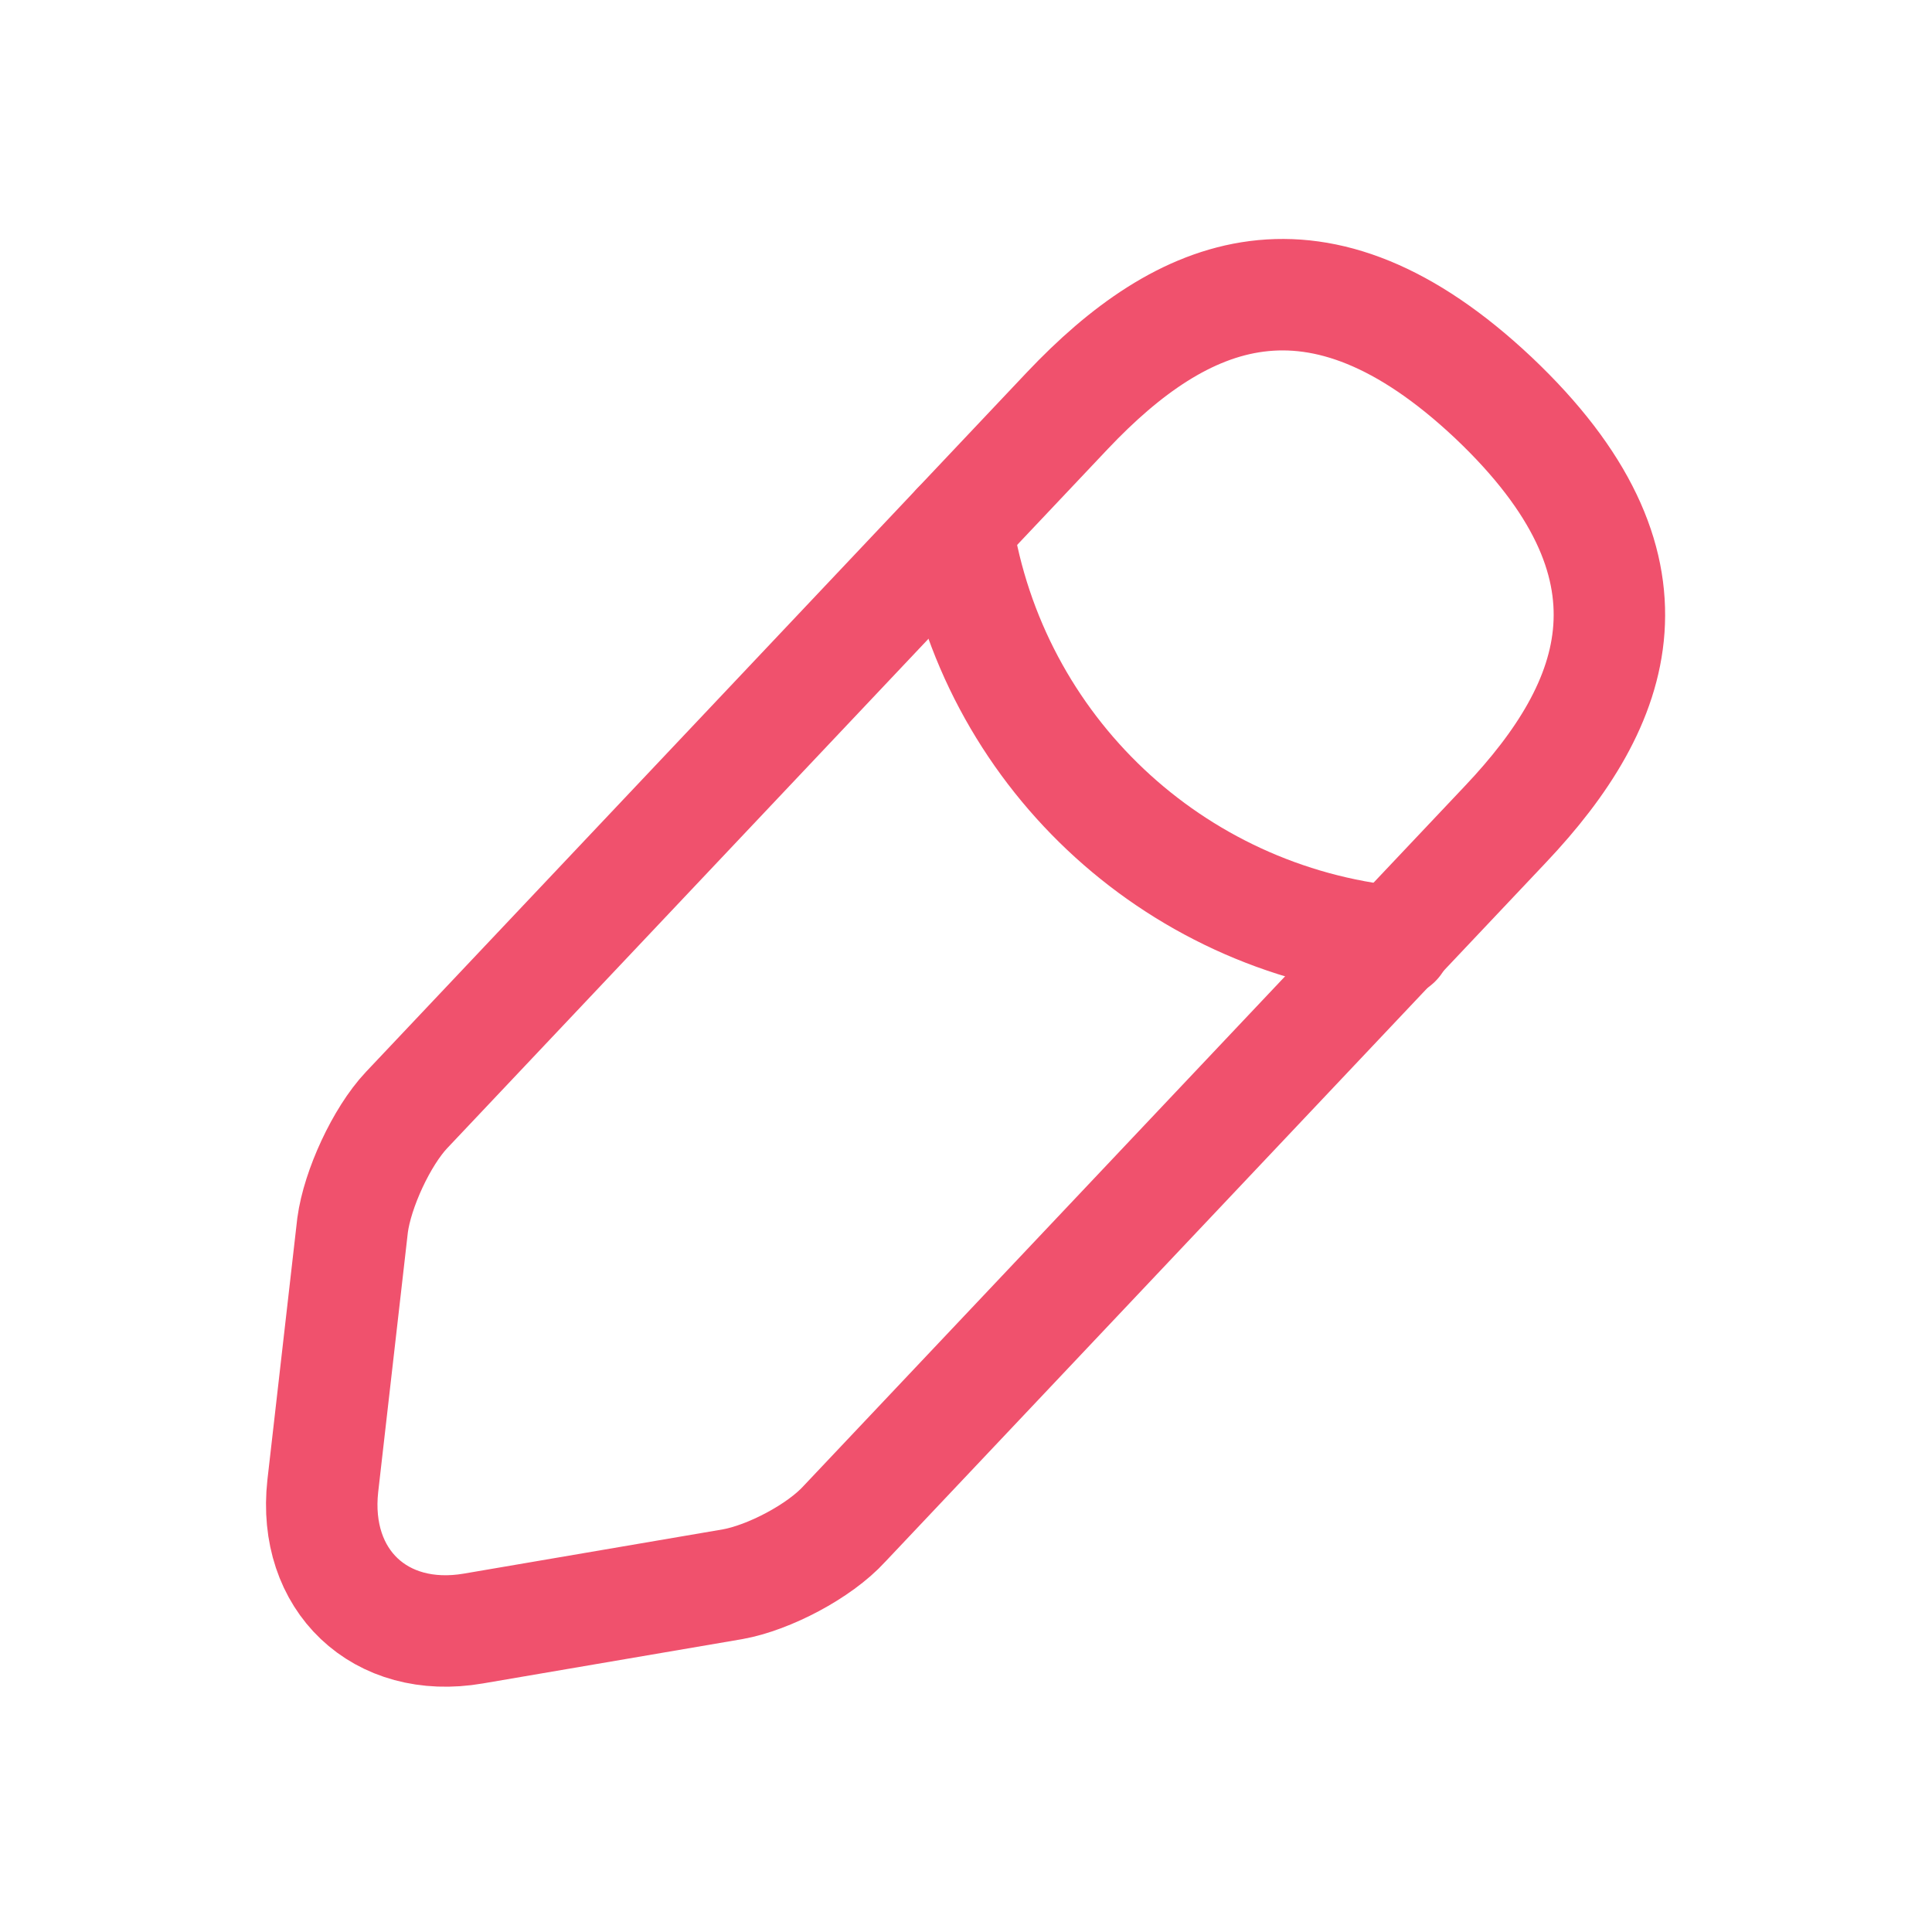
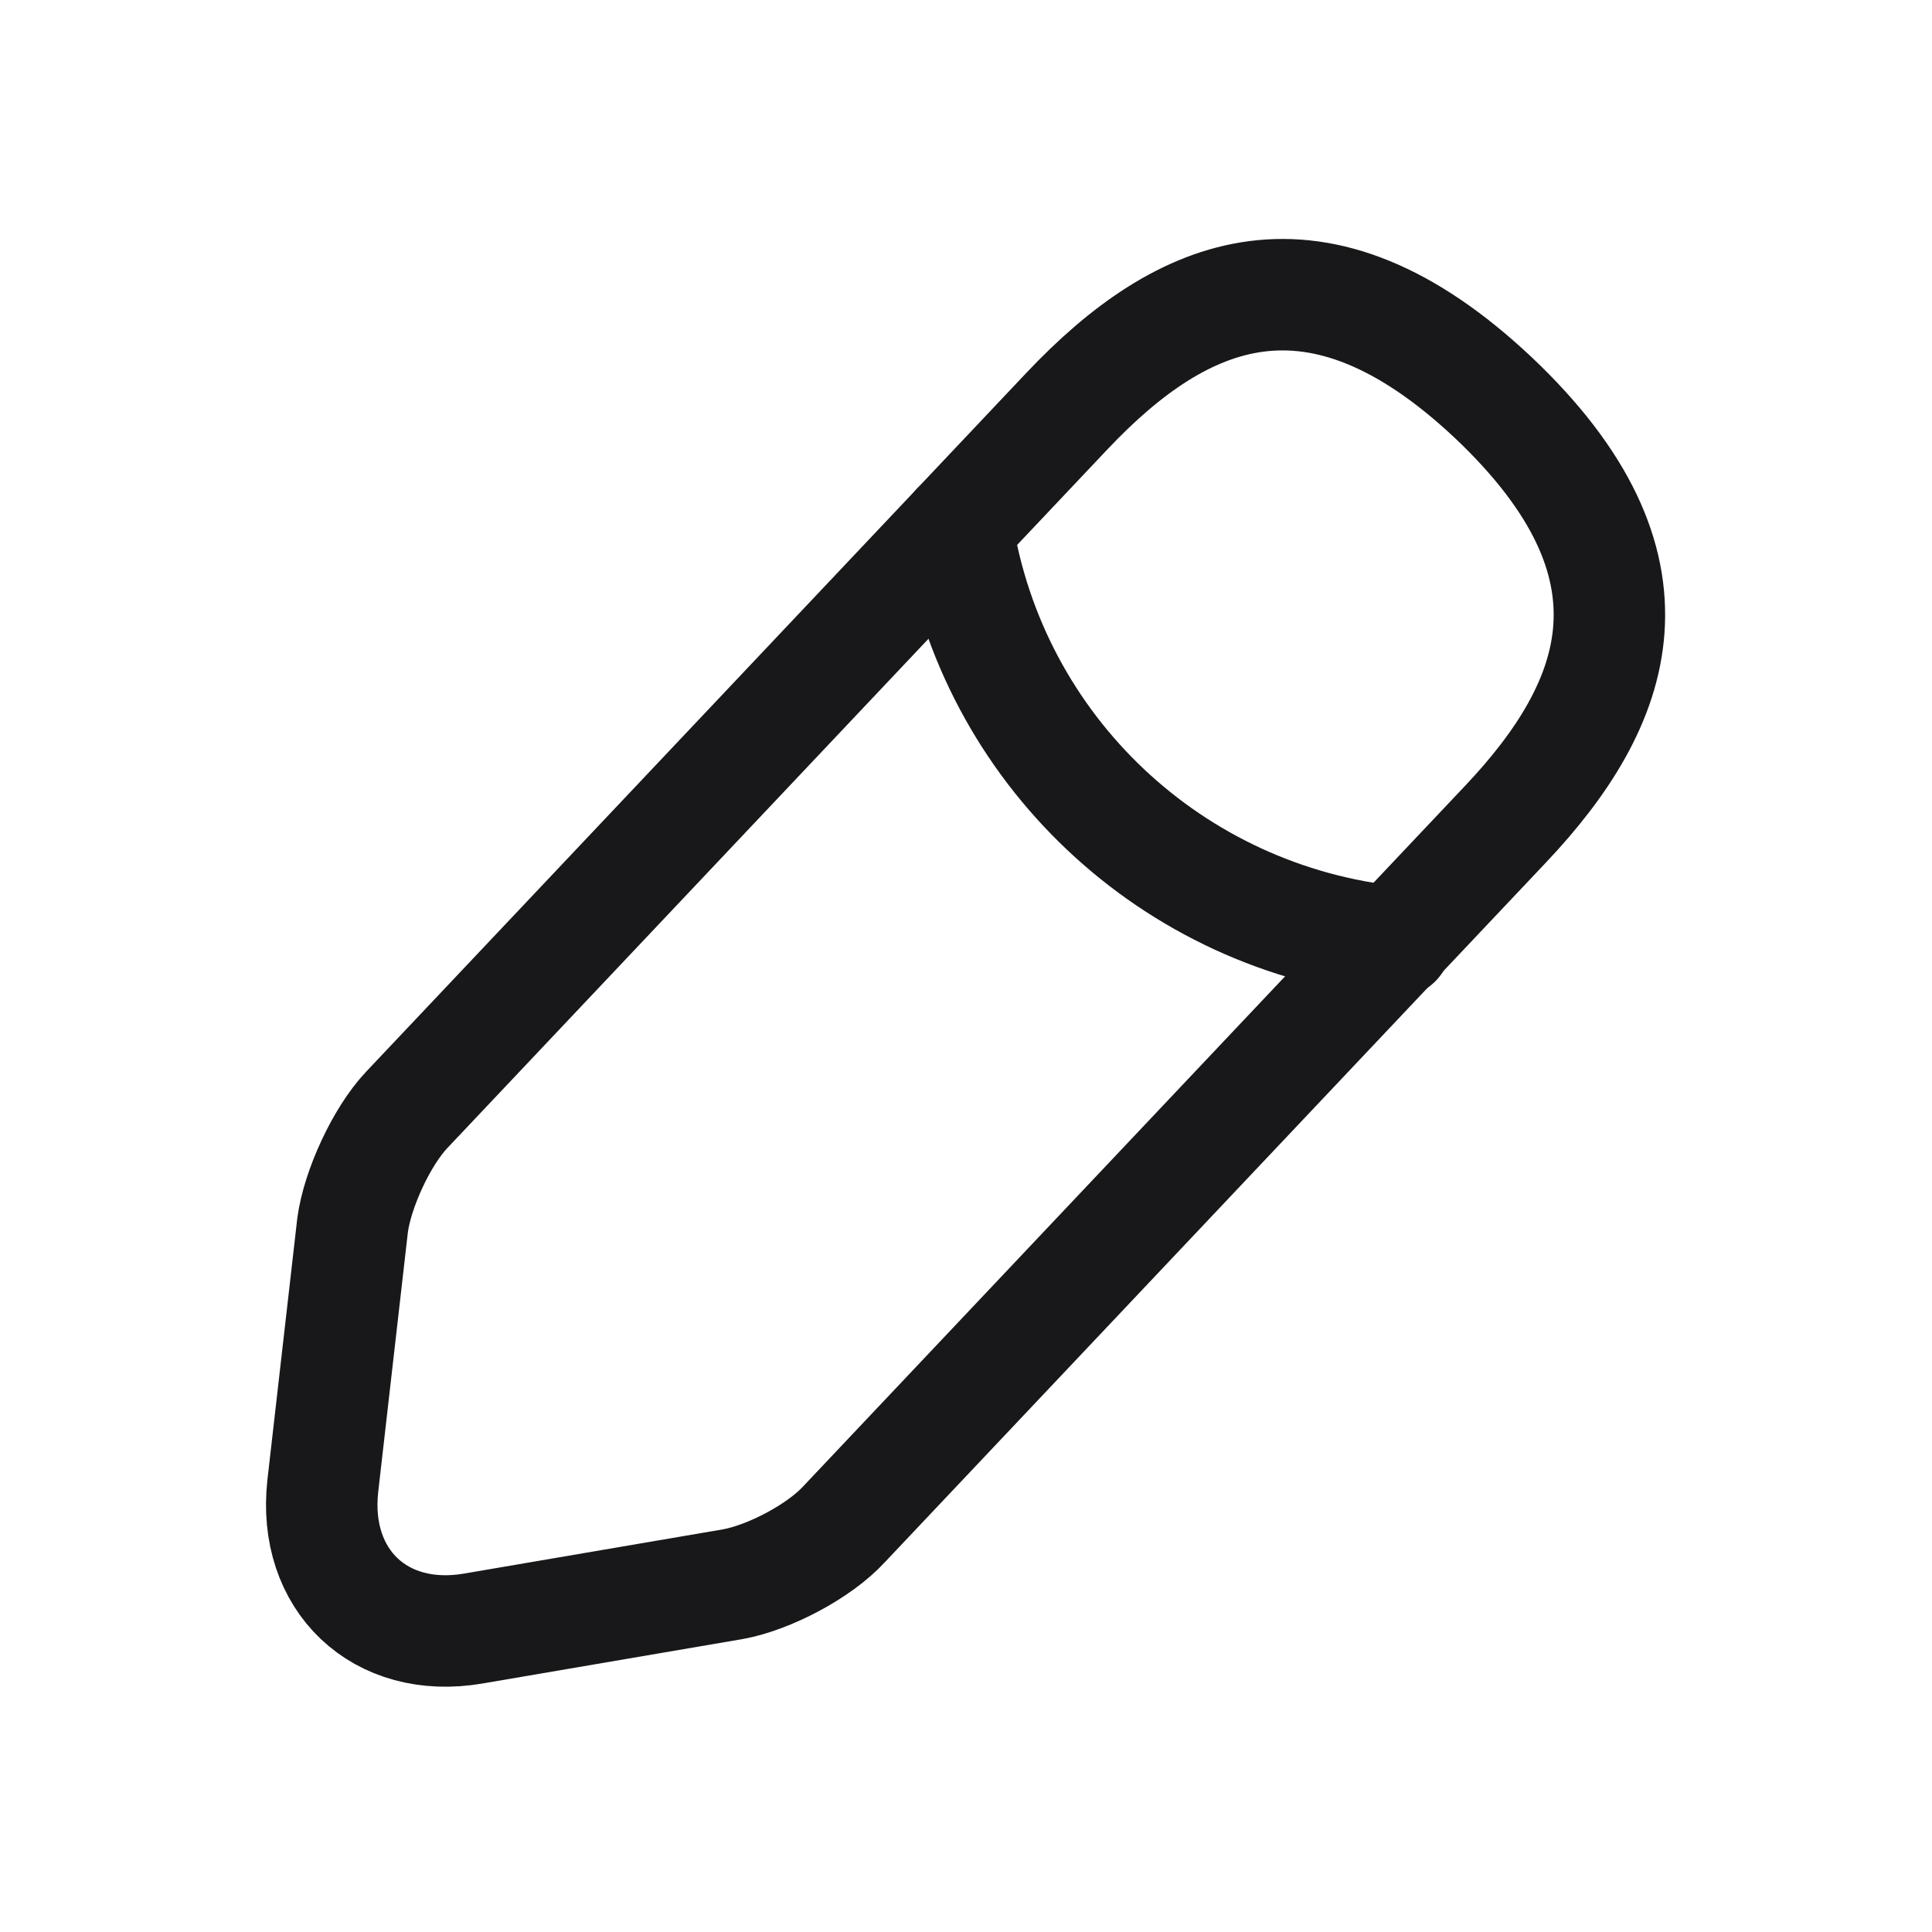
<svg xmlns="http://www.w3.org/2000/svg" width="26" height="26" viewBox="0 0 26 26" fill="none">
-   <path d="M14.365 5.525L5.471 14.939C5.135 15.296 4.81 16.001 4.745 16.488L4.344 19.998C4.204 21.266 5.114 22.132 6.37 21.916L9.859 21.32C10.346 21.233 11.029 20.876 11.364 20.507L20.259 11.093C21.797 9.468 22.49 7.616 20.096 5.351C17.713 3.109 15.904 3.9 14.365 5.525Z" stroke="#F0516D" stroke-width="1.5" stroke-miterlimit="10" stroke-linecap="round" stroke-linejoin="round" />
-   <path d="M12.881 7.097C13.347 10.087 15.773 12.373 18.785 12.676" stroke="#F0516D" stroke-width="1.5" stroke-miterlimit="10" stroke-linecap="round" stroke-linejoin="round" />
+   <path d="M14.365 5.525L5.471 14.939C5.135 15.296 4.81 16.001 4.745 16.488L4.344 19.998C4.204 21.266 5.114 22.132 6.37 21.916L9.859 21.32C10.346 21.233 11.029 20.876 11.364 20.507L20.259 11.093C21.797 9.468 22.49 7.616 20.096 5.351C17.713 3.109 15.904 3.9 14.365 5.525Z" stroke="#18181B" stroke-width="1.5" stroke-miterlimit="10" stroke-linecap="round" stroke-linejoin="round" />
+   <path d="M12.881 7.097C13.347 10.087 15.773 12.373 18.785 12.676" stroke="#18181B" stroke-width="1.5" stroke-miterlimit="10" stroke-linecap="round" stroke-linejoin="round" />
</svg>
